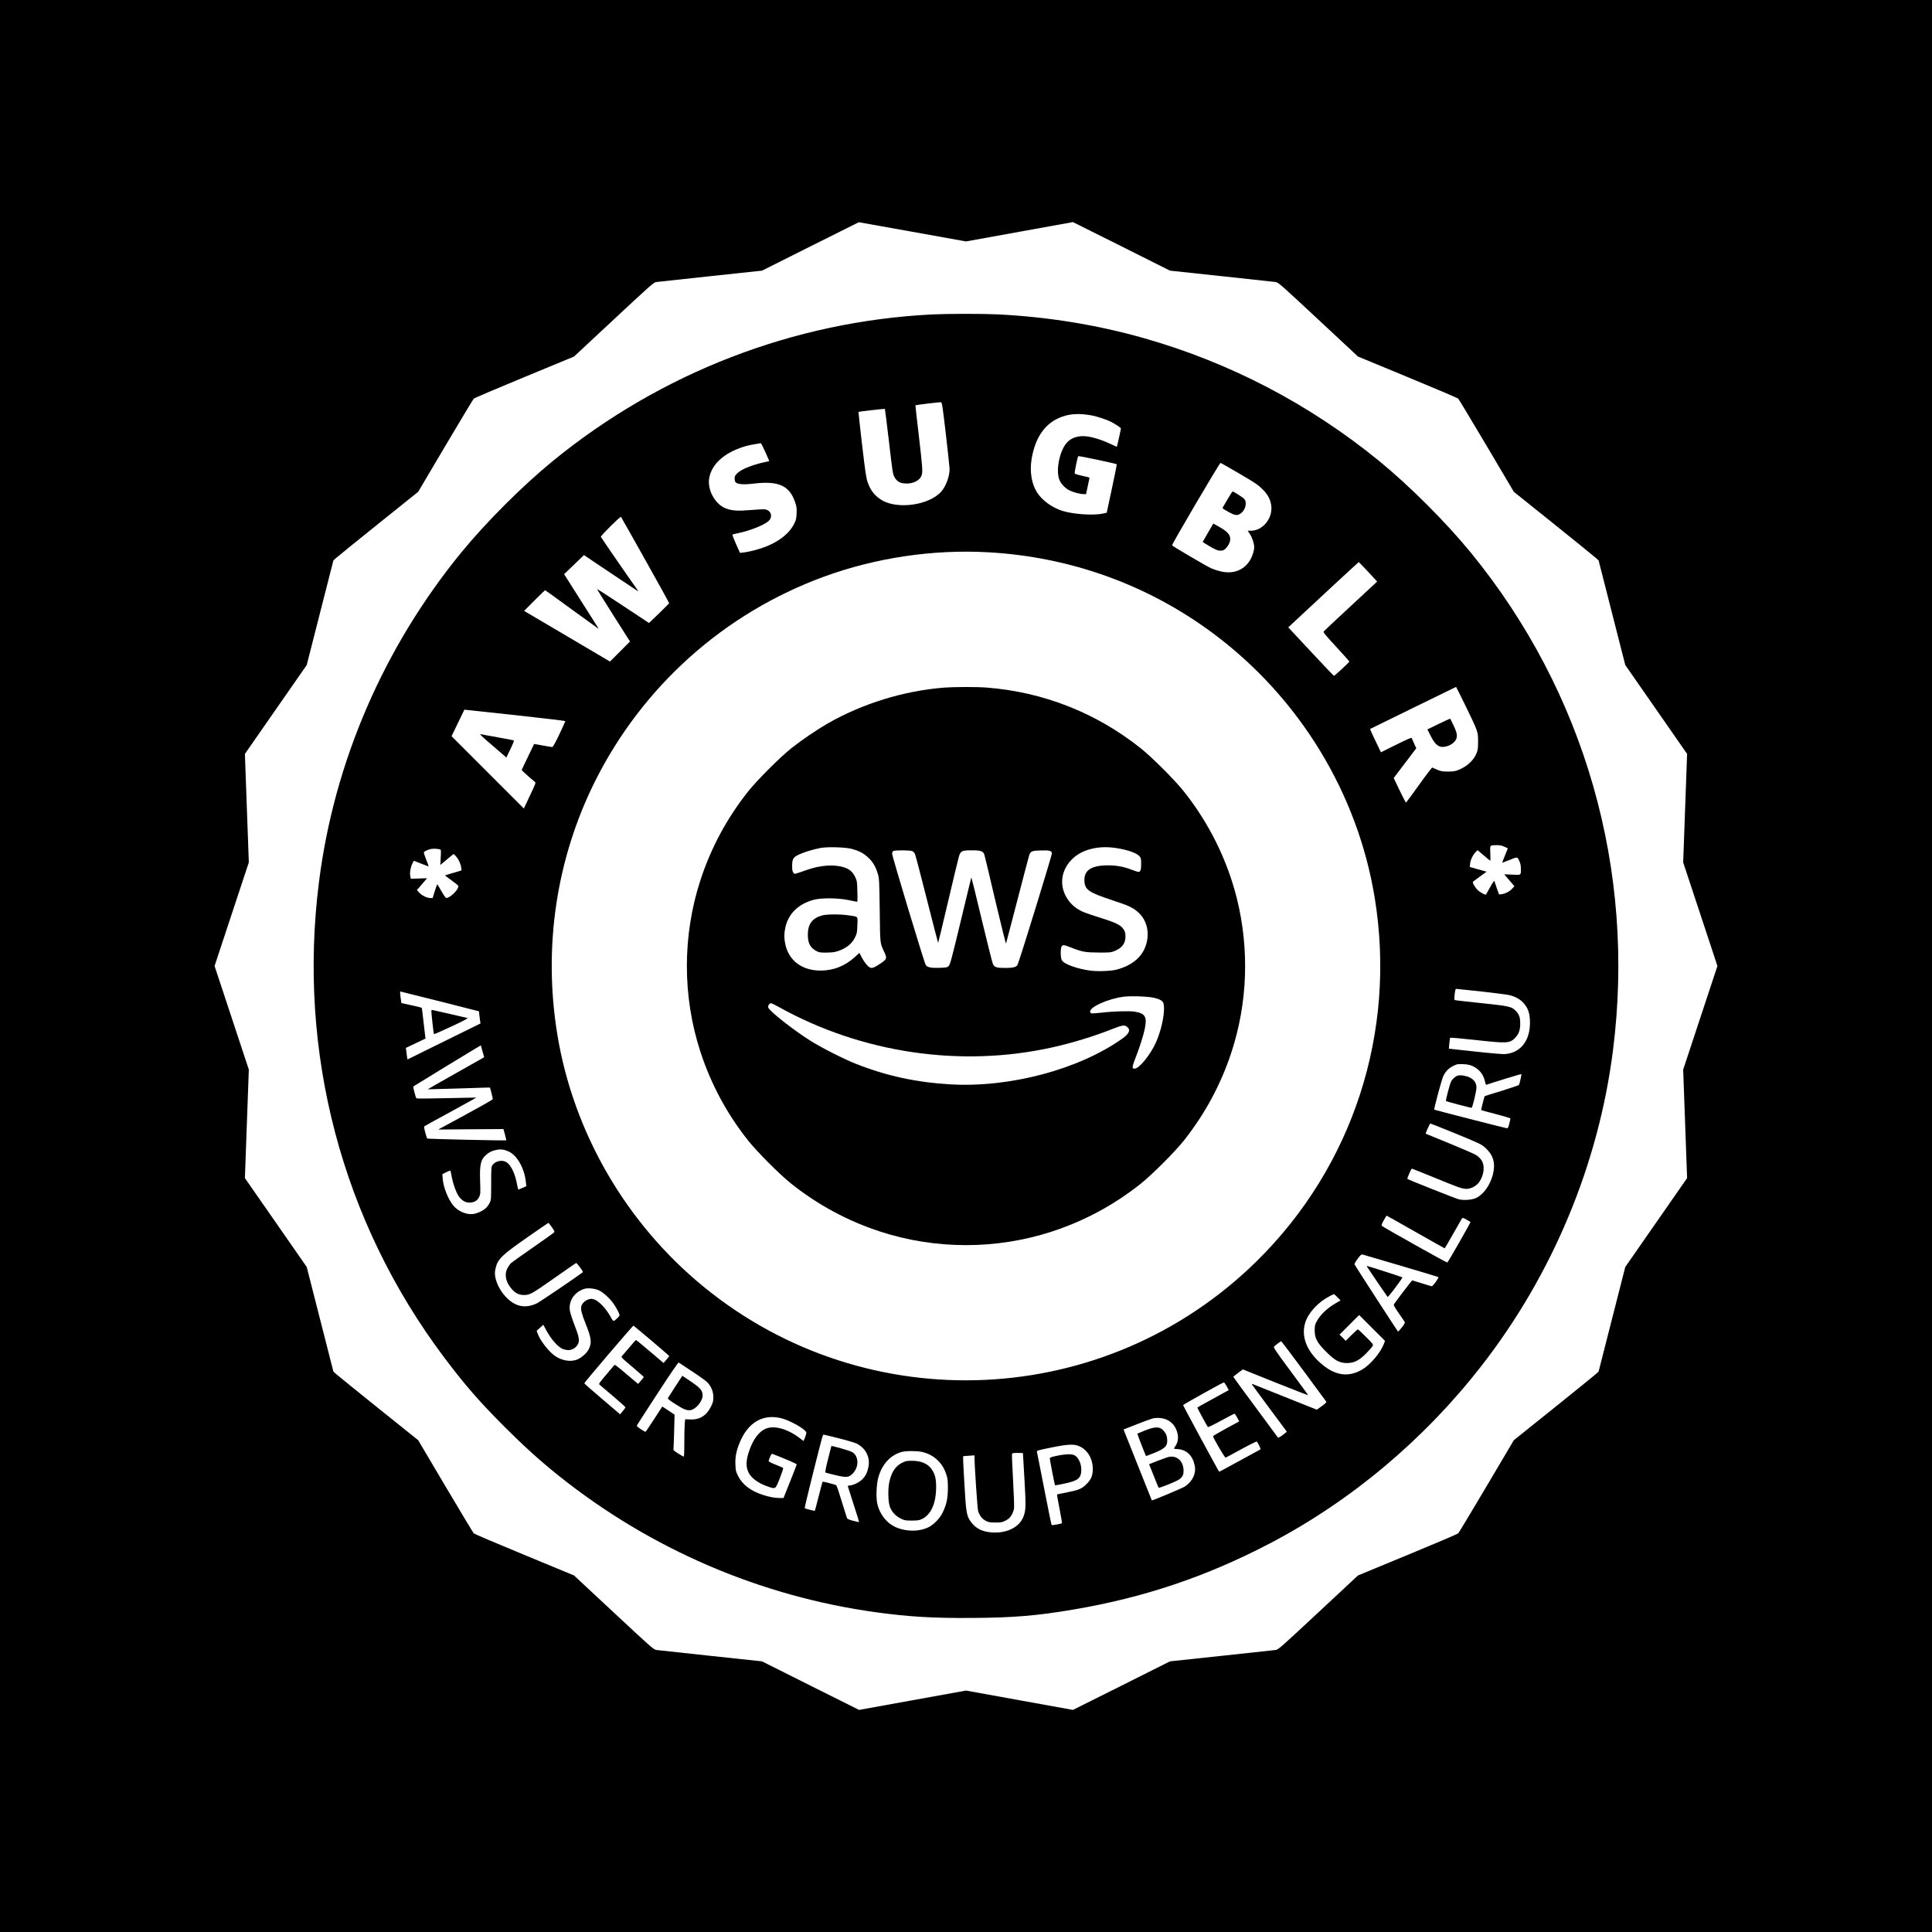
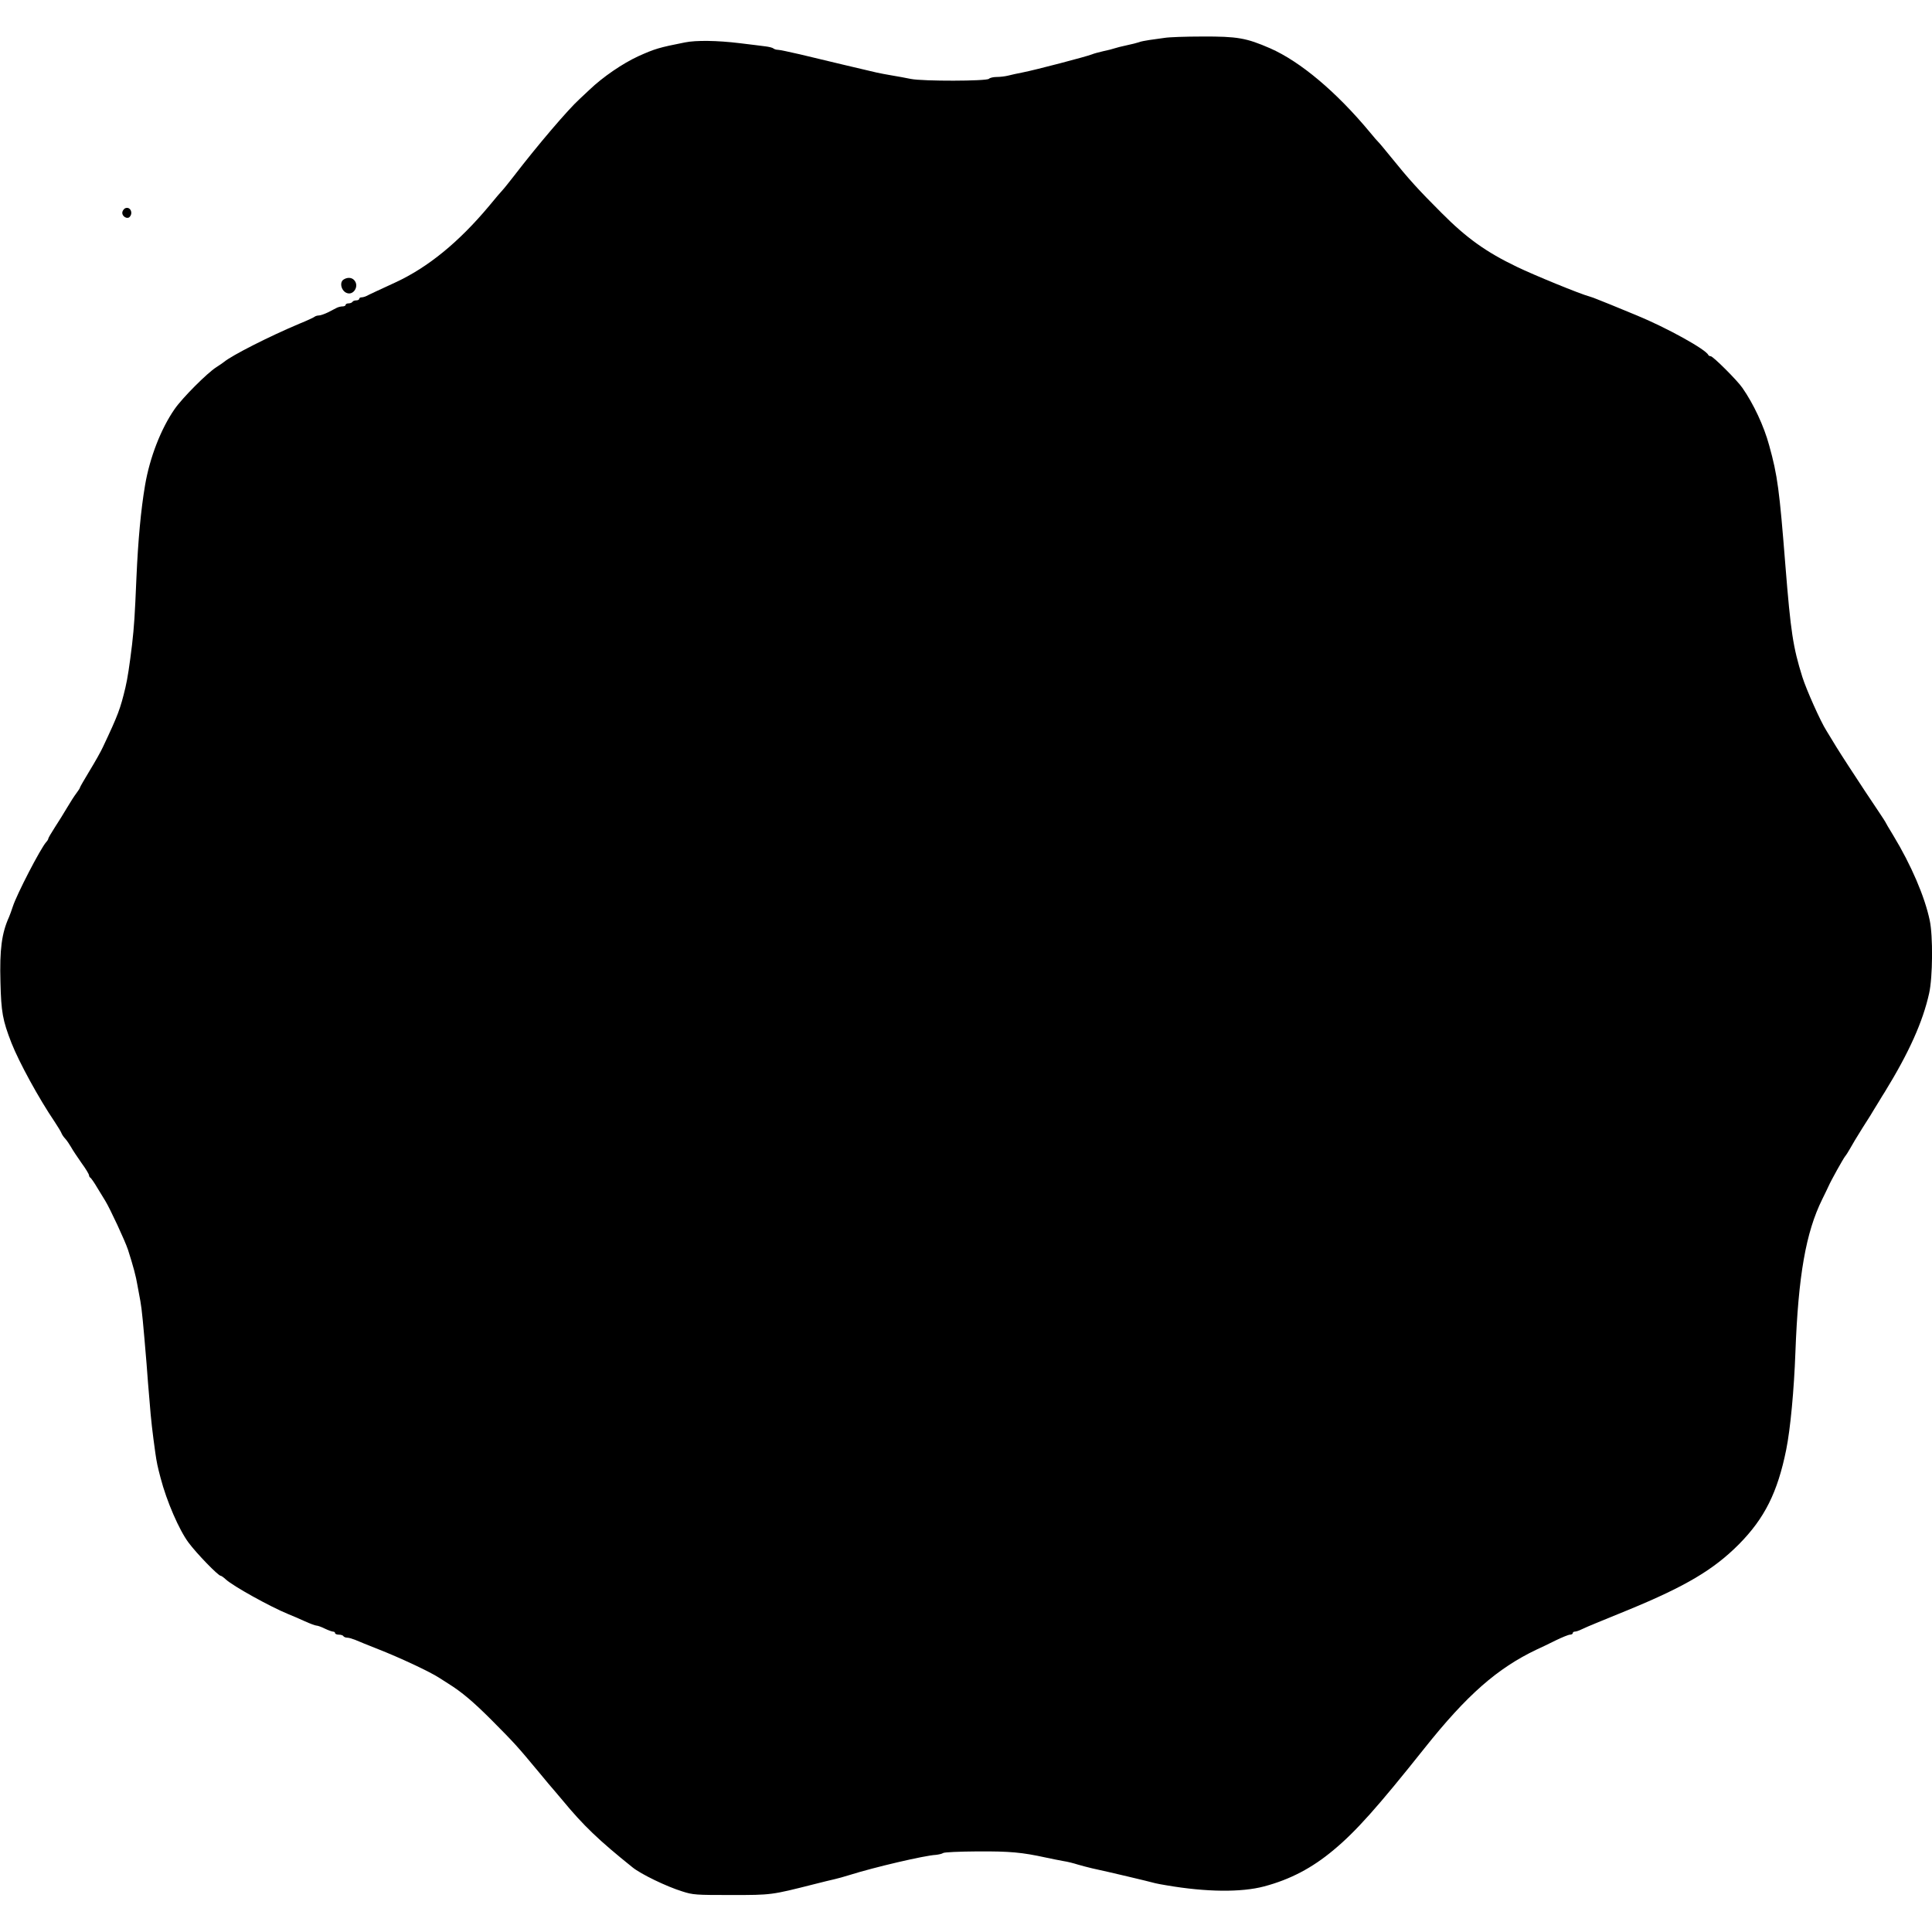
- <svg xmlns="http://www.w3.org/2000/svg" version="1" width="3941.333" height="3941.333" viewBox="0 0 2956 2956">
-   <path d="M0 1478v1478h2956V0H0v1478zM1396.3 354.7l81.7 14.7 81.8-14.8 81.8-14.8 74.3 37.1 74.2 37.2 78.7 8.4c43.3 4.6 80.6 8.7 83 9 4.1.6 8 4.1 65.1 57.3l60.8 56.7 75.9 31.4c41.7 17.2 76.6 32.1 77.5 33 .9.9 20.4 33.3 43.4 72.1l41.7 70.5 60.5 48.5c33.2 26.7 62.4 50.3 64.8 52.5l4.4 4 20.4 80 20.4 80 47.3 68 47.3 68-3 83-3 83 26.2 79.2 26.2 79.3-26.2 79.2-26.2 79.3 3 83 3 83-47.3 68-47.3 68-20.4 80-20.4 80-4.4 4c-2.4 2.2-31.6 25.8-64.8 52.5l-60.5 48.5-41.7 70.5c-23 38.8-42.5 71.2-43.4 72.1-.9.9-35.8 15.8-77.5 33l-75.9 31.4-60.8 56.7c-57.1 53.2-61 56.7-65.1 57.3-2.4.3-39.7 4.4-83 9l-78.7 8.4-74.2 37.2-74.3 37.1-81.8-14.8-81.8-14.8-81.8 14.8-81.8 14.8-74.3-37.1-74.2-37.2-78.7-8.4c-43.3-4.6-80.6-8.7-83-9-4.1-.6-8-4.1-65.1-57.3l-60.8-56.7-75.9-31.4c-41.7-17.2-76.6-32.1-77.5-33-.9-.9-20.4-33.3-43.4-72.1l-41.7-70.5-60.5-48.5c-33.2-26.7-62.4-50.3-64.8-52.5l-4.4-4-20.4-80-20.4-80-47.3-68-47.3-68 3-83 3-83-26.2-79.3-26.2-79.2 26.2-79.3 26.2-79.2-3-83-3-83 47.3-68 47.3-68 20.4-80 20.4-80 4.4-4c2.4-2.2 31.6-25.8 64.8-52.5l60.5-48.5 41.7-70.5c23-38.8 42.5-71.2 43.4-72.1.9-.9 35.8-15.8 77.5-33l75.9-31.4 60.8-56.7c57.1-53.2 61-56.7 65.1-57.3 2.4-.3 39.7-4.4 83-9l78.7-8.4 73.8-37c40.6-20.3 74-37 74.3-37.1.3 0 37.3 6.6 82.3 14.7z" />
-   <path d="M1426 481.1c-212.1 10.7-415 89.2-580.6 224.6-46.8 38.4-101.3 92.9-139.7 139.7-118.6 145.1-194.4 320.4-217.6 503.6-33.2 260.9 34.9 519.5 191.4 727.8 31.2 41.5 53.6 67.3 91.5 105.3 30.7 30.7 55.2 52.9 83.5 75.5 140.7 112.6 308.8 184.9 486.5 209.3 49.8 6.8 87 9 146 8.6 63.8-.4 100-3.4 156.1-13 107.8-18.3 203.2-50.5 299.9-101.1 124-64.8 235.8-158.7 323.6-271.5 108.9-139.9 179.2-308.5 201.3-482.9 35-275.5-42.8-547.8-217.6-761.6-38.4-46.8-92.9-101.3-139.7-139.7-106.7-87.2-228.7-150.9-360.3-188.3-72.3-20.5-146.4-32.5-223.8-36.4-23.9-1.1-76.1-1.1-100.5.1zm21.2 183.4c3.1 26.9 5.7 50.8 5.7 53 .1 10.9-5.4 26-12.4 34.2-18.2 21.3-67.9 28.4-92.2 13-10.2-6.4-16.3-14.3-20.7-26.7-2.3-6.3-3.6-15.1-8.6-57.5-3.2-27.5-5.7-50.1-5.5-50.3.4-.5 40-5 40.4-4.6.2.2 3 22.6 6.2 49.8 5.3 45.6 5.9 49.9 8.3 54.3 3.6 6.6 8 9.4 15.9 10 12.1 1 23.1-4.3 25.8-12.5 1.9-5.6 1.3-12.8-4.4-61.7-3-24.8-5.2-45.2-5.1-45.4.4-.5 36.5-4.9 38.9-4.7 1.8.1 2.3 3.1 7.7 49.1zm223.1-28.9c8.2 1.6 22.4 6.2 29.2 9.6 6.5 3.3 15.5 9.2 15.5 10.3 0 1.4-5.8 27.6-6.2 28-.2.2-4.2-1.6-9.1-4-11.2-5.5-25.4-10.2-35.3-11.6-13.5-2.1-25.1 1.4-32.3 9.6-10.6 12.1-16.6 40.4-11.7 55.3 2.3 6.7 8.9 14.1 15.9 17.5 6.2 3 16.3 5.7 21.8 5.7h3.6l2.6-12.3c1.5-6.7 2.7-12.5 2.7-12.8 0-.3-5-1.6-11.1-2.9-6.2-1.3-11.3-2.9-11.6-3.6-.5-1.5 4.4-25.6 5.5-26.5.7-.7 57.8 11.4 58.8 12.4.3.2-3 17.1-7.4 37.3l-7.9 36.9-5.9 1.3c-14.5 3.1-44.7 1.1-61.4-4-16-4.9-31.1-15.8-39.2-28.2-8.5-13.1-11.6-32.2-8.4-51.5 5.7-33.8 21.2-55.4 46.5-64.5 13-4.7 27.4-5.3 45.4-2zm-499.4 55.9c3.3 7.4 6.1 13.6 6.1 13.8 0 .3-3 1-6.7 1.7-3.8.7-11.3 2.7-16.9 4.5-19.2 6.3-29.4 13.2-29.4 20 0 1.8.3 4.1.6 5 1.7 4.4 11 5.5 28.9 3.4 37.8-4.5 54.5 3.1 63.1 28.7 2.3 6.8 2.6 9.1 2.2 17-.3 7.8-.8 10.1-3.7 15.8-6.7 13.7-21.1 25.6-41.1 34.1-10.6 4.4-26.9 8.8-36.6 9.8l-5.2.6-6.1-13.6c-3.4-7.5-5.8-13.9-5.4-14.3.4-.4 4.6-1.5 9.3-2.4 16.6-3.5 36.7-11.2 44.6-17.3 8.7-6.5 5.8-17.9-4.8-19-2.4-.2-11.9.2-21.3 1.1-19.1 1.6-28.5 1.1-37.7-2.4-16.6-6.2-28.9-28.5-25.7-46.5 3.8-21.4 22.6-38.4 52.9-48 7.1-2.2 11.6-3.1 26.1-5.4.4-.1 3.4 6 6.8 13.4zm725.1 33c23.8 13.9 28.5 17 35.1 23.5 8.3 8.2 12 14.7 13.7 24 3.6 19.7-12.1 40-30.8 40h-5l3.4 5.2c3.6 5.4 6.6 14.7 6.6 20.4 0 1.8-.8 5.9-1.9 9.3-7 22.4-26.6 33.1-50 27.2-4.6-1.1-10.9-3.2-14-4.6-7.9-3.7-59.2-33.8-59.8-35.1-.6-1.6 72.8-126.5 74.2-126.2.6.2 13.5 7.5 28.5 16.3zM987.4 856.9c20.2 35.9 36.6 65.7 36.4 66.1-.2.4-7.2 7.4-15.5 15.5L993 953.2 953.4 927c-21.7-14.4-39.7-26-39.9-25.8-.2.2 11.1 18.3 25 40.3l25.4 40-15.3 15.4-15.3 15.3-65.7-38.8-65.7-38.7 15.8-15.9c8.7-8.7 16-15.8 16.3-15.8.3 0 18.7 13.3 40.9 29.5 22.3 16.2 40.6 29.5 40.8 29.5.4 0-1.1-2.4-30.4-48.5l-22.2-35 15.2-14.6 15.2-14.6 40.5 27.2c22.3 14.9 41.2 27.6 42 28 .8.5-.1-1.3-2.1-4-8-11-54.1-77.8-54.6-79.1-.6-1.5 29.8-31.7 30.8-30.6.4.4 17.1 30.1 37.3 66.1zM1512 845c125.8 7 244.1 49.7 344 124 131.9 98.1 221.3 244.6 247.4 405 33.4 205.3-33.4 410.7-180.6 555.6-230.7 227.1-595.3 244.1-845.8 39.5-119.2-97.3-200-236.7-224.4-387.1-21.6-132.8-1.5-267.5 57.5-386 72.7-145.8 198.1-258 350.9-313.8 79.3-28.9 166.5-41.9 251-37.2zm576.4 24.7c5 5.4 11.3 12.1 13.9 14.9l4.8 5.2-40.3 37.4c-22.2 20.6-40.8 38.1-41.5 38.9-1 1.3 2.1 5.1 19 23.4 11.1 12 20.2 22.2 20.2 22.7 0 1.1-22.3 21.8-23.5 21.8-.5 0-16.4-16.7-35.4-37.1l-34.5-37 6.7-6.3c24.4-22.9 100.7-93.6 101.1-93.6.2 0 4.5 4.4 9.5 9.7zm154.2 210.9c18.7 38.4 18.9 38.8 18.9 53.9 0 10.2-.4 12.9-2.3 17.8-4.5 11.2-14.6 20.5-28 25.8-4.6 1.9-7.7 2.3-15.7 2.4-10.1 0-11.2-.3-24.1-6.1-.5-.3-9.7 11.7-20.3 26.6-10.6 14.8-19.6 27-19.9 27-.4 0-4.8-8.5-9.8-18.8l-9-18.8 17.2-22.7 17.3-22.8-3.4-7.6c-1.9-4.1-3.5-7.7-3.5-7.9 0-1.4-5.5.9-25 10.6l-22.1 11-8.5-17.6c-4.7-9.7-8.3-17.8-8.2-18 .4-.3 131.1-64.3 131.6-64.4.2 0 6.9 13.3 14.8 29.6zm-1450.4 14c40.1 4.4 72.8 8.3 72.8 8.7 0 .5-4.2 9.6-9.2 20.3-6 12.5-9.8 19.4-10.8 19.4-.8 0-7.4-1.1-14.7-2.4l-13.1-2.3-9.4 19.5c-5.1 10.7-9.4 19.8-9.6 20.2-.2.6 12.6 12.2 20 18.1 1.9 1.5 1.7 2-7.4 21.2l-9.3 19.7-55.3-55.3-55.3-55.3 9.8-20.3 9.8-20.3 4.5.5c2.5.3 37.2 4 77.2 8.3zm1509.6 200.9l5.2 2.4-1.9 4.8c-1 2.6-3 7.6-4.4 11-1.4 3.5-2.4 6.3-2.1 6.3.2 0 5.3-2 11.4-4.4 12.1-4.9 11.6-5 14.9 2.5 1.4 3 2.1 6.6 2.1 11.1 0 10.2.7 9.7-13.3 9l-12.2-.5 3.5 4.1c1.9 2.3 5.4 6.4 7.8 9.1l4.3 5-3.6 3.9c-3.8 4.3-10.8 7.8-16.5 8.4l-3.5.3-3.2-9c-1.7-5-3.4-9.9-3.7-11-.4-1.5-2 .5-6.7 9-3.4 6-6.3 11.2-6.5 11.3-.7 1-9.6-4-12.7-7.2-4.2-4.2-8.3-11.5-7-12.6.4-.4 5.3-4 10.8-8l10-7.3-12.9-3.6-12.8-3.6.5-5.2c.6-5.9 4.5-13.8 8.7-17.8l2.8-2.7 9.5 8.1c5.2 4.5 9.7 8.1 10 8.1.2 0 .2-5.1-.1-11.4-.5-13.1-1.2-12.3 9.8-12.5 5-.1 7.7.5 11.8 2.4zm-1628.5 4.1c1.5.5 1.6 1.6 1 12.2l-.6 11.6 7.7-6.4c4.2-3.6 8.8-7.4 10.1-8.4l2.5-2 3 2.9c3.9 3.8 7.8 11.7 8.6 17.6l.6 4.6-6.8 2.1c-3.8 1.1-9.5 2.8-12.6 3.7-3.2.9-5.8 1.8-5.8 2 0 .2 4.7 3.7 10.4 7.9 10.3 7.5 10.5 7.7 9.5 10.6-2.2 6.2-13.3 16-18.2 16-.7 0-4-4.7-7.3-10.5-3.2-5.7-6.1-10.4-6.4-10.5-.3 0-2 4.8-3.8 10.5l-3.3 10.5h-3.7c-5 0-13.3-4.2-17.2-8.7l-3.1-3.5 3.3-3.8c1.8-2.2 5.3-6.2 7.8-9.1l4.4-5.2-12.4.4-12.4.4-.8-3.5c-1.1-5 0-12.6 2.7-18.8 1.3-2.8 2.5-5.2 2.7-5.2.2 0 5.3 2 11.3 4.4 6.1 2.4 11.1 4.3 11.3 4.1.2-.1-1.5-4.8-3.8-10.4-2.2-5.6-3.8-10.7-3.5-11.2.9-1.4 6-3.8 10.2-4.8 3.6-.9 10.6-.6 14.6.5zM2266.4 1517c20.4 2.3 39.8 4.7 43.1 5.6 9.3 2.3 15.9 6 21.4 11.9 6.6 7.3 9.3 14.4 9.9 26.1 1.5 29.7-12.9 49.8-37.3 52.1-4 .4-19.8-.9-46.4-3.8l-40.3-4.4.7-8c.4-4.4 1-8.3 1.4-8.7.3-.4 16.8 1 36.6 3.2 50.8 5.6 54.1 5.5 62.6-3 5.6-5.6 7.9-12 7.9-21.9 0-8.9-1.5-13.5-5.7-18.2-7.3-8-9-8.4-56.8-13.4-18.7-2-35-3.8-36.3-4.1-2.3-.5-2.3-.7-1.7-7.2.8-8.3 1.3-10.2 2.8-10.2.6 0 17.8 1.8 38.1 4zM673 1532.1l59.8 15.2.6 5.6c.4 3.1.9 7.3 1.2 9.3l.6 3.7-55.8 27.5c-30.6 15.2-55.8 27.6-56 27.6-.1 0-.5-2.6-.9-5.8-.3-3.1-.8-7.1-1.1-8.8l-.4-3.1 15-7.1 15.1-7.2-.5-3.3c-.3-1.7-1.5-12.2-2.7-23.2-1.1-11-2.4-20.3-2.7-20.6-.4-.3-7.5-2.1-15.9-3.9l-15.2-3.3-.5-3.6c-1.4-9.4-1.7-14.1-1.1-14.1.4 0 27.6 6.8 60.5 15.1zm65.3 76.5l2.5 9-43.3 24.5c-23.9 13.4-43.3 24.5-43.1 24.6.1.1 19.5-.5 43.1-1.2 23.7-.8 45.1-1.5 47.6-1.5h4.6l2.3 8.4c1.2 4.6 2.1 8.9 1.8 9.6-.2.6-19 11.3-41.8 23.7l-41.5 22.5 49.9-.4 49.9-.3 2.3 8.5c1.3 4.6 2.2 8.6 2 8.7-.6.7-120.1-2-120.9-2.7-.4-.3-1.8-4.6-3.1-9.3-1.6-6.2-2-9-1.2-9.5.6-.5 18.7-10.5 40.3-22.2 21.6-11.8 39.1-21.5 38.9-21.7-.1-.1-20.6.3-45.4.9-27.2.7-45.6.8-46.1.2-1.2-1.3-5.4-17.5-4.7-18.1.7-.7 103.1-63.1 103.3-62.9 0 0 1.2 4.2 2.6 9.2zm1514.7 22.5c10.4 4.8 16.7 12.7 19.1 23.8.7 3.2 1.5 5.1 2.2 4.8 7.8-2.9 53-16.7 53.4-16.3.6.5-2.7 14.9-3.7 16.6-.4.6-12.3 4.6-26.4 9-14.2 4.3-25.9 8-26.1 8.2-.5.8-5.6 21-5.3 21.3.2.2 10.3 2.9 22.6 6.1 12.2 3.2 22.2 6.2 22.2 6.8 0 .6-.9 4.2-1.8 8.1-1.5 5.8-2.2 7-3.8 6.7-3.1-.4-110.5-27.9-110.9-28.4-.9-.9 11.4-46.7 13.9-51.6 3.8-7.5 7.9-11.7 14.9-15.2 5.8-3 6.7-3.1 15.2-2.8 7 .3 10.2 1 14.5 2.9zm-28.5 102.2c40.9 16.8 42.2 17.4 48.8 23.5 11.8 11.1 15.1 23.4 10.8 40.4-4.2 16.2-14.3 30.4-25.6 35.7-6.2 3-18.3 3.9-26.4 2.1-4.4-1-77.5-30-78.8-31.3-.6-.6 5.9-15.7 6.8-15.7.4 0 15.8 6.1 34.1 13.6 37.9 15.6 43.1 17.4 49.7 17.4 6.4 0 14.6-4.2 18.8-9.7 8-10.8 9.7-26 3.8-34.5-1.7-2.4-5.1-5.7-7.6-7.3-2.4-1.7-20.9-9.7-40.9-17.9-20.1-8.2-36.6-14.9-36.6-15-.6-.5 6.2-15.6 7-15.6.6 0 16.9 6.4 36.1 14.3zm-1446.7 28.3c13.4 5.9 24.6 25.7 26.8 47.1l.7 6.2-5.8 2.6c-3.2 1.4-6.1 2.5-6.4 2.5-.4 0-1.2-3.3-1.9-7.3-2.8-16.2-9-29.7-16.1-34.4-6.4-4.3-17.3-2.1-21.7 4.4-1.7 2.6-1.9 4.9-1.9 27.8 0 23.2-.1 25.3-2.1 29.5-1.1 2.5-3.6 6-5.5 7.9-4.3 4.4-13.7 8.8-20.4 9.6-10 1.3-23.2-4.5-30.2-13.3-7.8-9.7-14.9-27.6-15.9-40.4l-.6-7.3 5.6-2.8c3.1-1.5 6-2.7 6.4-2.7.5 0 1.4 3.4 2 7.6 1.7 10.8 6.9 25.6 11.1 31.7 4.6 6.5 9.9 9.7 16.4 9.7 7.2 0 12.4-3.1 14.9-8.8 2-4.3 2-5.8 1.4-23.7-.9-25.5.8-33.2 8.9-40.3 4.8-4.3 9-6.4 15.5-7.7 6.9-1.5 12.1-.9 18.8 2.1zM2166 1885c24.2 13.7 44.1 25 44.4 25 .2 0 6.1-10 13-22.3 6.9-12.2 13-22.8 13.5-23.6.7-1.1 2-.8 6.8 1.9 3.2 1.8 6 3.4 6.2 3.6.6.5-34.3 61.6-35.5 62.1-1 .4-97.3-53.6-100.1-56.1-.9-.8-.3-2.8 2.8-8.4 2.2-3.9 4.2-7.2 4.5-7.2.2 0 20.2 11.2 44.4 25zm-1321.6-7.3c4.4 6.4 4.5 6.8 2.9 8.4-1 .9-15.5 11.2-32.3 22.9-16.8 11.7-31.6 22.2-32.9 23.4-1.3 1.1-3.6 4.3-5.2 7.1-5.6 9.7-3.5 21.6 5.7 32.3 5.7 6.8 11.5 9.6 19.3 9.6 9-.1 11.2-1.3 47.8-27 16.9-11.9 31.2-21.8 31.8-22 1-.4 11.2 13.3 10.4 14-9.9 7.6-66.1 45.7-70.6 47.8-18.1 8.5-33.7 5-48.2-10.8-10.3-11.3-16.9-27.2-15.8-37.9.3-2.7 1.5-7.6 2.7-10.9 3.8-9.9 11.5-16.8 47-41.6 17.3-12.1 31.8-22 32.1-22 .4 0 2.7 3 5.3 6.7zm1299.1 59c30.8 9.1 56.5 16.8 57.2 17.2 1.3.7-8.2 14.1-10.1 14.1-.6 0-7.5-2-15.1-4.5-7.7-2.4-14.3-4.5-14.7-4.5-.8 0-27.6 35.2-28.4 37.3-.2.7 3 6.2 7.2 12.2 4.2 6.1 8.3 12 9.1 13.2 1.3 2 1.1 2.7-3.8 9.2-3 3.9-5.6 6.7-6 6.3-1.2-1.2-66-101.2-66.5-102.7-.3-.7 1.8-4.5 4.8-8.5 4.7-6.2 5.6-7 7.8-6.5 1.4.4 27.7 8.1 58.5 17.2zm-1227.1 37.6c6.6 3.1 17.1 12.6 22.6 20.7 4.3 6.4 9 15.3 9 17.3 0 .7-1.5 2.7-3.2 4.3-6.7 6.1-6 6.3-11.4-3.3-6.6-11.8-17.9-23.4-24.7-25.3-4.1-1.1-5.3-1-9.2.4-4.8 1.9-9.1 6.2-10.1 10.2-1.2 4.6.6 11.6 6.5 26.4 9.3 23 10 30.3 4.1 40.7-3.4 5.9-11.3 12.4-17.9 14.8-9.4 3.3-21.6 1.4-31.6-5-10-6.3-23.9-23.9-27.9-35.2l-1.5-4.2 5.1-4.6 5.1-4.6 4.3 8.1c7.1 13.2 16.8 24.6 24.4 28.5 1.7.9 5.2 1.8 7.8 2.1 6.2.7 12.8-2.6 16-8.2 3.4-5.7 2.5-11.2-4.6-29.5-3.3-8.5-6.5-18.2-7.1-21.6-2.7-14.8 5.5-28.3 20.8-34 5.6-2.1 16.6-1.2 23.5 2zm1129.9 10.5l4.8 4.8-9.3 5.5c-11.3 6.6-21.9 16.9-26.8 25.9-3.2 5.9-3.5 7.3-3.5 14.5 0 12 3.6 18.8 17.4 32.6 13.6 13.6 20.6 17.4 32.1 17.4 10.8 0 18.7-4 29.5-15 4.4-4.4 8.6-9.3 9.4-10.8 1.5-2.8 1.5-2.8-9.9-14.2-6.3-6.3-11.9-11.5-12.5-11.5-.5 0-4.9 3.9-9.7 8.7l-8.8 8.8-4.7-4.8-4.8-4.7 15-15 15-15 19.8 19.8 19.8 19.8-2.1 5.4c-5.1 13-20.3 30.9-32.5 38.2-20 12-39.6 10-59.8-6.1-24.5-19.4-34.5-43.2-27.7-65.3 4.7-15.4 20-31.8 37.9-40.9 3.1-1.6 5.8-2.9 6.1-2.9.3 0 2.7 2.2 5.3 4.8zM997 2051.4c14.8 12.5 27 23.1 27 23.5-.1.3-2 2.8-4.4 5.5l-4.4 5-11.7-10c-6.5-5.4-15.9-13.4-20.9-17.6-5-4.3-9.4-7.7-9.7-7.5-.4.1-4.8 5.1-9.9 11.2-5.1 6-10.1 11.9-11.2 13.1-1.8 2-1.6 2.2 15.7 16.8 9.6 8.2 17.5 15.1 17.5 15.5 0 .3-2 2.8-4.4 5.6l-4.3 4.9-11.8-9.9c-24.9-21.1-23.5-20.2-25.4-17.9-.9 1.1-6.5 7.7-12.5 14.8-9.1 10.7-10.7 13-9.5 14 .8.7 10.1 8.6 20.7 17.6 10.5 8.9 19.2 16.7 19.2 17.2s-1.8 3.1-4.1 5.8l-4.1 4.9-27.5-23.4c-15.1-12.8-27.4-23.7-27.3-24.1.3-1.7 74.4-88.4 75.2-88.2.4.2 12.9 10.6 27.8 23.2zm997.7 46.3c18.6 25.2 34.2 46.3 34.6 47 .5.7-2.1 3.2-6.9 6.7l-7.7 5.5-4.6-1.9c-2.5-1-22.8-9.1-45.1-18s-42.7-17.1-45.3-18.1c-4.4-1.8-4.7-1.8-3.8-.1.5.9 12.7 17.4 27 36.7l26 35-2.7 2.3c-5.9 4.9-10.4 7.6-11 6.6-.4-.6-15.9-21.6-34.4-46.6-18.6-25.1-33.8-45.9-33.8-46.2 0-.3 3.3-3 7.3-6l7.3-5.4 49.8 20c27.4 10.9 50 19.8 50.1 19.6.2-.2-11.8-16.7-26.7-36.7-22.2-30-26.7-36.6-25.6-37.7 2.2-2.2 10.3-8.3 11-8.3.4-.1 15.9 20.5 34.5 45.6zm-935.2.9c11 7.2 21.6 14.9 23.4 17 5.6 6.4 8.5 13.8 8.5 22 0 6.2-.4 8.1-3.7 14.7-6.8 13.7-17.3 20.2-31.8 19.5l-7.6-.3-.7 7.4c-.3 4.1-.6 17.1-.6 28.9 0 17.2-.3 21.3-1.3 20.9-.7-.3-4.5-2.6-8.5-5.1-7.1-4.6-7.2-4.8-6.7-8.4.2-2 .7-14.3 1-27.3l.6-23.5-6.8-4.5c-3.7-2.5-8-5.3-9.4-6.2l-2.6-1.7-12.3 19c-6.8 10.5-12.7 19.3-13.1 19.6-1.2.7-13.9-7.9-13.6-9.2.1-.6 14.3-22.7 31.6-49.2 19.5-30 31.8-47.9 32.5-47.5.6.4 10.1 6.6 21.1 13.9zm817.3 22.3l3.2 6-16.2 8.9c-9 4.9-19.8 10.8-24 13.2-4.3 2.3-7.8 4.5-7.8 4.8 0 .8 15 28.5 16.1 29.6.4.5 9-3.6 20.2-9.8 10.7-5.8 19.9-10.6 20.5-10.6.5 0 2.3 2.7 4.1 5.9l3.1 5.9-20 10.8c-11 6-20 11.3-20 11.9 0 2.4 17.9 33 19.2 32.7.7-.2 11.5-6 24.1-12.9 12.6-6.9 23.2-12.1 23.6-11.7 2.2 2.4 6.5 11.7 5.6 12-.5.3-14.9 8.1-31.9 17.4-17 9.4-31 16.9-31.2 16.8-1.5-1.6-55.4-101.2-55.2-102 .4-1 60.6-34.6 62.3-34.7.6-.1 2.5 2.6 4.3 5.8zm-681.2 49.1c13.4 3.4 36 16.2 38.1 21.6.3.7-.6 4.1-1.8 7.3l-2.4 5.9-6.5-4.9c-19-14.3-39.5-19.6-52.5-13.5-9.4 4.4-17.8 15.6-23.5 31.4-5.7 15.8-6.2 25.4-1.9 34.8 4.3 9.1 15.7 17.3 31.1 22.3 10.5 3.5 10.2 3.8 17-13.3 3.2-8.2 5.5-15.2 5.1-15.6-.4-.4-5.6-2.6-11.5-5-6-2.3-10.8-4.8-10.8-5.5 0-.7 1-3.6 2.2-6.4 1.6-3.9 2.5-5 3.7-4.6 17.3 6.6 37.1 15.1 37.1 16 0 .5-4.5 12.4-10.1 26.2l-10.1 25.3h-5.7c-7.5 0-15.7-1.5-25.6-4.7-18.8-6-31.7-15.8-38.2-29.1-3.5-6.9-3.8-8.3-4.1-17.7-.5-11.6 1.4-20.9 6.8-33.9 12.7-30.5 35.6-43.7 63.6-36.6zm589.2 2c8.6 3.8 14.1 10.6 16.7 20.6 1.8 7.1.8 14.3-3.1 19.9-1.3 2-2.4 3.7-2.4 3.9 0 .2 2.8.6 6.3.8 13.5 1.1 22.5 9.9 25.6 25 2.5 12.1-2.9 23.9-14.7 32-3.6 2.5-50.2 22.1-50.9 21.4-.1 0-9-22.4-19.8-49.6-10.8-27.2-20.5-51.6-21.6-54.2l-1.8-4.7 19.7-7.7c10.8-4.3 22-8.4 24.7-9.1 6.4-1.6 15.4-.9 21.3 1.7zm-501.5 28.6c12.2 3 24.4 6.7 27.2 8 14.3 7.2 21.3 21.3 18.1 36.5-1.8 8.3-4.3 13.3-9.3 18.3-4.3 4.4-12.5 8.6-18.4 9.3-2.1.3-3.9.6-3.9.7 0 0 4 12.5 8.8 27.6 4.9 15.1 8.8 27.6 8.7 27.8-.2.2-4.1-.7-8.9-1.9-5.3-1.3-9-2.8-9.5-3.8-.4-.9-4.1-12.4-8.1-25.6-4-13.2-7.8-24.5-8.5-25-1.3-1.1-20.4-6-21-5.4-.2.2-2.8 10.3-5.9 22.3-3.1 12.1-5.7 22.1-5.9 22.2-.4.4-14.8-3.3-15.5-4-.3-.4 5.2-23.5 12.2-51.4 14.8-58.9 15.4-61.2 16.7-61.2.5 0 11 2.5 23.2 5.6zm368.3 12.3c12.4 5.5 20.4 19 20.4 34.7 0 9.9-2.5 16-9.5 23-7.3 7.3-11.5 9.1-31 13-7.7 1.5-14.1 2.8-14.3 3-.2.1 1.6 9.9 3.9 21.8s4 21.8 3.7 22.1c-1 1-15.2 3.5-15.8 2.8-.4-.5-5.5-25.6-11.4-55.8-5.9-30.3-10.9-55.7-11.2-56.6-.4-1.4 3-2.3 22.3-6.2 26-5.2 34.3-5.6 42.9-1.8zm-240.8 8.6c9.1 2.2 16.4 5.9 22.6 11.6 7 6.4 11.2 13 14.4 22.7 2.2 6.8 2.5 9.3 2.5 21.2-.1 15.5-2 24.6-7.8 36.8-4.1 8.8-13.4 18.6-21.3 22.6-14.7 7.5-35.5 7.3-51.9-.3-12.9-6.1-23.3-19.5-26.9-34.7-2.3-9.7-1.5-31 1.6-41.4 5.8-20.1 18.5-33.8 35.8-38.5 6.5-1.8 23.4-1.8 31 0zm154.3 1.7c0 .2 1.1 17.9 2.3 39.4 2.4 41.5 2.3 47.9-1.4 57.6-6 16.1-24.7 25.8-47.5 24.5-15.2-.9-25.2-5.7-32.9-16.1-6.7-9-7.5-13.5-10.1-59.1-1.4-22.5-2.2-41.1-2-41.3.2-.2 4.2-.7 8.9-.9l8.6-.6v2.9c0 12.8 4.4 77.8 5.5 82 2 7.1 6.4 12.7 12.2 15.5 4 2 6.3 2.4 14.4 2.4 8.7 0 10.1-.3 15.5-3 4.7-2.5 6.5-4.1 9.1-8.3 1.7-2.9 3.4-7.5 3.8-10.2.4-2.6-.3-22.2-1.5-43.4-1.2-21.3-1.9-39.3-1.6-40.1.4-1.2 2.4-1.5 8.6-1.5 4.4 0 8 .1 8.1.2z" />
-   <path d="M1878.9 762.7c-3.4 6-6.9 11.8-7.6 12.9-1.3 2.1-1 2.4 5.4 6 12.8 7.3 15.8 7.9 21.4 4.1 7.3-4.9 10.3-16.4 5.8-22.1-1.8-2.3-16.2-11.6-18-11.6-.4 0-3.5 4.8-7 10.7zM1848.4 814.7c-4.3 7.5-8 14-8.2 14.3-.1.4 4.8 3.5 11 7.1 9.5 5.4 12 6.4 16 6.4 3.8 0 5.2-.5 7.8-3 4.2-4 7.3-10.1 7.3-14.7 0-7.2-4.9-12.2-20.2-20.6l-5.7-3.1-8 13.6zM1444 1052.1c-61.6 5-124.1 24.3-177.6 54.8-16.1 9.3-40.1 25.6-55.4 37.7-17.6 14-52.4 48.8-66.4 66.4-32.3 40.7-56.9 86.4-72.9 135.6-27.7 84.9-27.7 177.9 0 262.8 16 49.2 40.6 94.9 72.9 135.6 14 17.6 48.8 52.4 66.4 66.4 40.7 32.3 86.4 56.9 135.6 72.9 84.9 27.7 177.9 27.7 262.8 0 49.2-16 94.9-40.6 135.6-72.9 17.6-14 52.4-48.8 66.4-66.4 32.3-40.7 56.9-86.4 72.9-135.6 24.6-75.4 27.4-157.4 8.1-234.8-14.7-59-42.6-115.3-81-163.6-14-17.6-48.8-52.4-66.4-66.4-68.1-54.1-148.6-85.8-235.4-92.6-15-1.2-50.4-1.1-65.6.1zm-140.8 246.7c11.2 3 18.2 6.7 25.2 13.3 7.1 6.6 11.4 13.9 14.7 24.9 2.1 7.2 2.3 9.6 2.9 56 .7 53.1.2 49.1 7.2 64.2 4.3 9.4 3.8 10.5-7.3 17.8-11.5 7.6-13.7 7.7-19.5 1.5-2.3-2.5-5.8-7.7-7.8-11.5l-3.7-7-6.9 6.2c-15.3 14-32.8 20.8-52.8 20.8-28.2-.1-48.4-15.3-53.7-40.5-1.9-8.9-1.9-16.1 0-25 4.5-21.2 19.7-36.3 43.2-42.7 11.3-3.1 35.1-3.1 51.8 0 6.6 1.3 12.8 2.5 13.9 2.8 1.7.6 1.8-.2 1.4-15.2-.3-15-.5-16.3-3.2-22.2-3.7-8.1-8.9-12.6-17.6-15.3-14.9-4.6-35.3-3.2-55.5 3.8-22.2 7.6-19.5 7.1-21.6 4.4-1.5-1.8-1.9-3.9-1.9-9.6 0-12.4 1.5-14.5 14.9-19.9 7.7-3.1 19.1-6.4 28.6-8.2 10.6-2 37.8-1.2 47.7 1.4zm404.3-1.3c18 2.7 32.2 7.8 36.3 13 1.9 2.4 2.2 4 2.2 11.2 0 9.2-1 12.3-4.1 12.3-1 0-5.9-1.5-10.7-3.4-11.4-4.5-23-6.6-35.8-6.6-25.8 0-37.2 7.6-36.2 24.1.7 13.3 6.8 17.4 41.9 29 26.7 8.7 33.4 12 41.8 20.1 11.3 11.2 15.6 27.6 11.6 44.7-4.9 20.6-20.7 34.9-46 41.6-8.5 2.3-28.3 3-39.9 1.6-20.3-2.6-41-10.1-44.1-16.1-2.1-4.1-2.1-19.3.1-21.4 2.2-2.2 3.2-2.1 13.7 2 17.6 6.9 22.2 7.7 42.7 7.8 17.2.1 18.9-.1 24.3-2.3 11.4-4.6 16.7-11.6 16.7-22.3 0-4.8-.6-7.2-2.3-10-4.4-7.3-10.7-10.5-36.2-18.6-23.4-7.4-28.2-9.3-35.1-13.7-11.8-7.5-20.4-20.4-22.7-33.8-4.1-24 12-47.7 38.1-56.2 13.8-4.5 27.6-5.4 43.7-3zm-311.5 4.8c1.4.7 3.1 2.6 3.9 4.2.8 1.7 9 32.9 18.2 69.4 9.3 36.5 17 66.5 17.2 66.7.2.2 7-27.9 15.1-62.4s15.6-65.8 16.7-69.5c2.6-8.8 4.4-9.7 19.9-9.7 13.8 0 17.3 1.2 19.1 6.7.7 2.1 8.3 33.9 16.9 70.8 9.1 38.6 16 66.1 16.3 65 .3-1.1 8.3-31.6 17.7-67.7 9.4-36.2 17.4-66.8 17.9-68 2.1-5.4 4.4-6.3 17.6-6.6 13.2-.4 16.1.3 17 4.1.5 2-50 166-52.7 171-1.7 3.3-7.1 4.7-18 4.7-14.3 0-17.5-1-19.7-6.3-1-2.3-8.7-33.1-17.2-68.4-8.4-35.3-15.5-64-15.7-63.9-.1.2-7.5 30.2-16.2 66.7-13.8 57.4-16.3 66.7-18.4 68.8-2.3 2.3-3.4 2.5-13.8 2.9-13.2.5-19-.7-21.4-4.4-2.3-3.4-51.4-166.1-51.4-170.1 0-2 .7-3.6 1.8-4.2 2.5-1.5 26.1-1.4 29.2.2zm370.4 224.5c8.6 2.2 12.7 4.6 13.7 8.3 3.1 10.9-2.1 38.2-11 58.8-8.3 19.1-26 41.1-33 41.1-2.7 0-3.1-.3-3.1-2.8 0-1.6 1.8-7.3 4-12.7 5.4-13.2 12.5-35.3 14.4-44.7 3.9-19 1.1-24.1-15-26.9-8.2-1.4-32.4-.7-52.1 1.6-7.3.8-13.9 1.2-14.8.9-.8-.3-1.5-1.7-1.5-2.9 0-7.1 27.5-19.3 50.5-22.4 11.3-1.6 38.6-.6 47.9 1.7zm-574.5 14.1c127 70.5 278.1 92.8 418.2 61.6 31.2-7 63.2-16.8 91.4-27.9 14.8-5.9 18.6-6.6 22.3-4 6.5 4.5 4.4 10.6-6.1 18.1-66.6 47.5-172.5 75.7-263.7 70.4-52.5-3.1-97.7-13-144.4-31.4-18.1-7.1-52.3-24.5-69.4-35.2-26.3-16.5-63.5-45.8-64.8-51.1-.7-2.7 1.8-6.4 4.4-6.4.8 0 6.3 2.6 12.1 5.9z" />
-   <path d="M1258 1400.6c-15.2 4.1-22 13.2-22 29.4 0 12.8 3.5 19.7 12.4 24.7 4.7 2.6 5.9 2.8 15.6 2.8 11.4 0 17.4-1.3 26-5.6 8.3-4.1 14.5-10 18.2-17.6 3-6.1 3.2-7.5 3.6-18.8.5-14.3 1.9-12.7-13.3-15-12.7-1.9-33.2-1.9-40.5.1zM2201.2 1107.6l-17.2 8.4 4.9 9.8c5.5 10.9 10 15.7 15.8 16.8 7.3 1.4 18.5-3.6 22.3-9.9 3.4-5.4 2.7-10.8-2.9-22.5-2.7-5.7-5.1-10.5-5.3-10.6-.2-.2-8.1 3.5-17.6 8zM747.5 1135.5c8.3 7.1 17.7 15.3 21.1 18.2l6.1 5.3 6.2-12.7c3.4-6.9 5.8-12.9 5.4-13.3-.4-.4-11.6-2.6-24.8-4.9-13.2-2.4-25.1-4.5-26.5-4.9-1.6-.3 3.1 4.3 12.5 12.3zM660 1546.7c-.1 3.9 3.4 34.8 3.9 35.5.3.4 12.5-4.9 26.9-11.7 17.7-8.3 25.8-12.5 24.5-12.9-1-.3-12.8-3-26.3-6.1-13.5-3-25.5-5.7-26.7-6-1.7-.4-2.3-.1-2.3 1.2zM2230.5 1645.7c-3.5.9-8.5 5.3-10.3 9.1-2.2 4.3-8.6 29.1-7.8 29.9.5.6 37.5 10.3 39.1 10.3 1.4 0 7.5-25.4 7.5-31-.1-6.9-3.4-11.9-10.1-15.3-5.5-2.8-14.2-4.2-18.4-3zM2091.6 1938.2c1.2 2.1 30.6 45.2 31.4 46.1.4.4 5.8-6 12-14.3s11-15.3 10.7-15.6c-.6-.6-52.7-17.4-54-17.4-.4 0-.5.6-.1 1.2zM1033.5 2121c-5.7 8.8-10.9 16.8-11.4 17.8-.7 1.4 1 2.9 10.6 9.1 13.4 8.6 18.1 10.5 24 9.6 7.9-1.2 18.3-13.7 18.3-22.1 0-8-3.2-11.7-19.2-22.5l-11.8-7.9-10.5 16zM1752 2188.6c-6.3 2.5-11.6 4.7-11.8 4.9-.4.3 12.5 33.4 13.2 34.2.1.2 5.4-1.8 11.7-4.3 17.8-7.2 21.5-10.9 20.7-21.5-.3-4.1-1.2-6.9-3.1-9.8-6.4-9.6-13.3-10.4-30.7-3.5zM1789.5 2228.8c-1.6.2-9.4 2.9-17.2 5.9l-14.2 5.6 1.9 4.6c9 22.9 12.3 30.7 12.8 31.3 1 1 25.9-9.1 31.1-12.5 5.7-3.8 7.4-7.6 6.9-15.3-.8-13-9.7-21.1-21.3-19.6zM1272 2212.5c0 .1-2.3 9.1-5.1 20-3.5 13.8-4.7 20-3.9 20.5.6.3 7.3 2.1 14.9 3.9 17.2 4.1 20.6 3.8 26.7-2.3 10-10 9.6-26.9-.8-32.9-3.4-2.1-31.8-10.2-31.8-9.2zM1617 2227.4c-7.2 1.5-10.6 2.6-10.8 3.6-.2 1.4 7.4 41 8.1 41.6.1.1 6.4-1 14-2.6 21.6-4.5 26.2-8.4 26.1-22.2-.2-8.4-4.1-17.1-9.3-20.6-4.4-2.9-13.5-2.8-28.1.2zM1380.2 2238.1c-10.4 5.1-16.6 14.8-19.8 30.8-2 10.3-1.5 29.2 1 36.1 2.8 7.9 8.4 14.1 16 18 6.6 3.3 7.4 3.5 17.5 3.5 8.7 0 11.4-.4 15.2-2.1 14.1-6.5 21.9-23.6 22.2-47.9.1-13.8-1.4-20.2-6.4-27.9-6-9.1-16.3-13.6-30.9-13.6-7.7 0-9.4.4-14.8 3.1z" />
+ <svg xmlns="http://www.w3.org/2000/svg" version="1.0" width="1280pt" height="1280pt" viewBox="0 0 1280 1280" preserveAspectRatio="xMidYMid meet">
+   <g transform="translate(0,1280) scale(0.1,-0.1)" fill="#000000" stroke="none">
+     <path d="M7715 12549 c-27 -4 -72 -10 -100 -14 -27 -4 -59 -10 -70 -15 -11 -4 -47 -13 -80 -20 -33 -7 -69 -16 -80 -20 -11 -4 -45 -13 -75 -19 -30 -7 -64 -16 -75 -21 -34 -14 -377 -104 -460 -120 -33 -6 -76 -16 -96 -21 -20 -5 -54 -9 -76 -9 -21 0 -44 -5 -51 -12 -16 -16 -437 -17 -517 -1 -33 7 -89 17 -125 23 -36 6 -83 15 -105 20 -53 12 -348 82 -505 120 -69 16 -135 30 -146 30 -11 0 -24 4 -30 9 -5 5 -29 11 -54 14 -25 3 -101 13 -170 21 -148 18 -288 20 -362 5 -172 -34 -199 -42 -310 -92 -104 -48 -234 -137 -323 -222 -11 -11 -41 -38 -65 -61 -75 -68 -276 -303 -435 -510 -33 -42 -67 -85 -75 -93 -9 -9 -49 -56 -90 -106 -200 -239 -404 -406 -620 -506 -93 -43 -176 -81 -192 -90 -10 -5 -25 -9 -33 -9 -8 0 -15 -4 -15 -10 0 -5 -9 -10 -19 -10 -11 0 -23 -4 -26 -10 -3 -5 -15 -10 -26 -10 -10 0 -19 -4 -19 -10 0 -5 -9 -10 -20 -10 -11 0 -28 -4 -38 -9 -9 -5 -36 -18 -58 -30 -23 -11 -50 -21 -61 -21 -10 0 -23 -4 -28 -8 -6 -5 -50 -26 -100 -46 -200 -84 -448 -210 -501 -254 -6 -5 -29 -21 -51 -35 -60 -38 -224 -202 -276 -277 -91 -131 -165 -322 -196 -505 -28 -165 -46 -364 -57 -610 -11 -259 -15 -320 -29 -445 -17 -140 -30 -226 -44 -285 -34 -142 -48 -180 -148 -392 -13 -29 -53 -100 -89 -159 -35 -58 -64 -108 -64 -111 0 -4 -10 -20 -23 -37 -13 -17 -41 -60 -62 -96 -21 -36 -58 -95 -82 -132 -24 -37 -43 -70 -43 -74 0 -4 -6 -15 -14 -23 -38 -43 -195 -346 -221 -427 -9 -27 -20 -58 -25 -69 -49 -108 -63 -216 -57 -433 5 -198 14 -250 73 -402 51 -129 181 -367 286 -522 21 -32 42 -66 45 -75 4 -10 15 -27 26 -38 10 -11 27 -36 38 -55 10 -19 42 -66 69 -105 28 -38 50 -75 50 -82 0 -6 4 -13 8 -15 4 -1 26 -32 47 -68 22 -36 46 -75 52 -85 32 -52 132 -267 151 -325 35 -109 53 -177 62 -232 5 -29 14 -78 20 -108 10 -54 19 -151 41 -415 5 -71 14 -184 20 -250 9 -121 20 -211 38 -340 9 -63 15 -92 35 -167 40 -154 123 -345 185 -428 54 -73 197 -220 213 -220 5 0 20 -11 34 -24 49 -45 294 -181 414 -230 25 -10 74 -31 109 -47 35 -16 70 -29 78 -29 8 0 33 -9 55 -20 23 -11 48 -20 55 -20 7 0 13 -4 13 -10 0 -5 11 -10 24 -10 14 0 28 -4 31 -10 3 -5 15 -10 25 -10 11 0 34 -7 52 -14 18 -8 87 -36 153 -62 143 -56 342 -149 405 -190 25 -16 52 -33 61 -39 87 -54 165 -120 284 -239 157 -158 171 -174 310 -341 54 -66 102 -122 105 -125 3 -3 27 -32 55 -65 141 -171 243 -268 466 -447 54 -44 225 -127 329 -159 71 -23 90 -24 325 -24 269 0 265 0 550 72 55 14 116 29 135 33 19 4 64 17 100 28 162 51 495 129 570 133 19 2 41 7 48 12 7 6 107 10 230 11 214 1 292 -6 452 -41 36 -8 88 -18 115 -23 28 -4 70 -15 95 -23 25 -7 68 -19 95 -25 107 -23 373 -86 420 -99 11 -3 45 -9 75 -14 263 -45 494 -47 645 -7 173 46 318 122 460 241 147 122 291 283 603 675 281 353 482 529 742 653 25 11 81 38 125 60 43 21 87 39 97 39 10 0 18 5 18 10 0 6 6 10 13 10 8 0 27 6 43 14 16 8 67 30 114 49 47 19 136 56 198 81 379 156 565 266 733 435 170 172 256 344 313 626 28 138 52 398 61 645 19 508 69 795 178 1015 16 33 35 71 41 85 18 41 98 184 111 200 7 8 21 31 32 50 10 19 47 81 83 138 36 56 70 110 75 120 6 9 22 35 35 57 14 23 30 50 37 60 161 262 252 465 294 654 24 107 26 380 4 483 -33 158 -123 367 -241 562 -30 49 -54 90 -54 92 0 2 -60 92 -133 201 -72 109 -158 241 -190 293 -32 52 -62 102 -67 110 -38 59 -133 272 -159 355 -62 198 -77 299 -112 735 -40 505 -52 599 -108 800 -34 126 -103 274 -177 380 -34 50 -195 210 -210 210 -7 0 -14 4 -16 8 -14 36 -276 181 -473 262 -196 81 -197 81 -220 90 -11 4 -31 12 -45 18 -14 6 -36 14 -50 18 -61 16 -366 141 -480 196 -204 98 -333 190 -500 358 -154 154 -214 220 -336 371 -42 52 -79 96 -83 99 -4 3 -29 32 -56 65 -222 267 -460 467 -660 555 -159 69 -217 79 -450 78 -110 0 -222 -4 -250 -9z" />
+     <path d="M827 11419 c-9 -6 -17 -19 -17 -29 0 -25 33 -43 48 -28 28 28 2 75 -31 57z" />
+     <path d="M2278 10949 c-32 -18 -17 -79 22 -91 41 -14 77 41 52 79 -15 24 -46 29 -74 12z" />
+   </g>
</svg>
